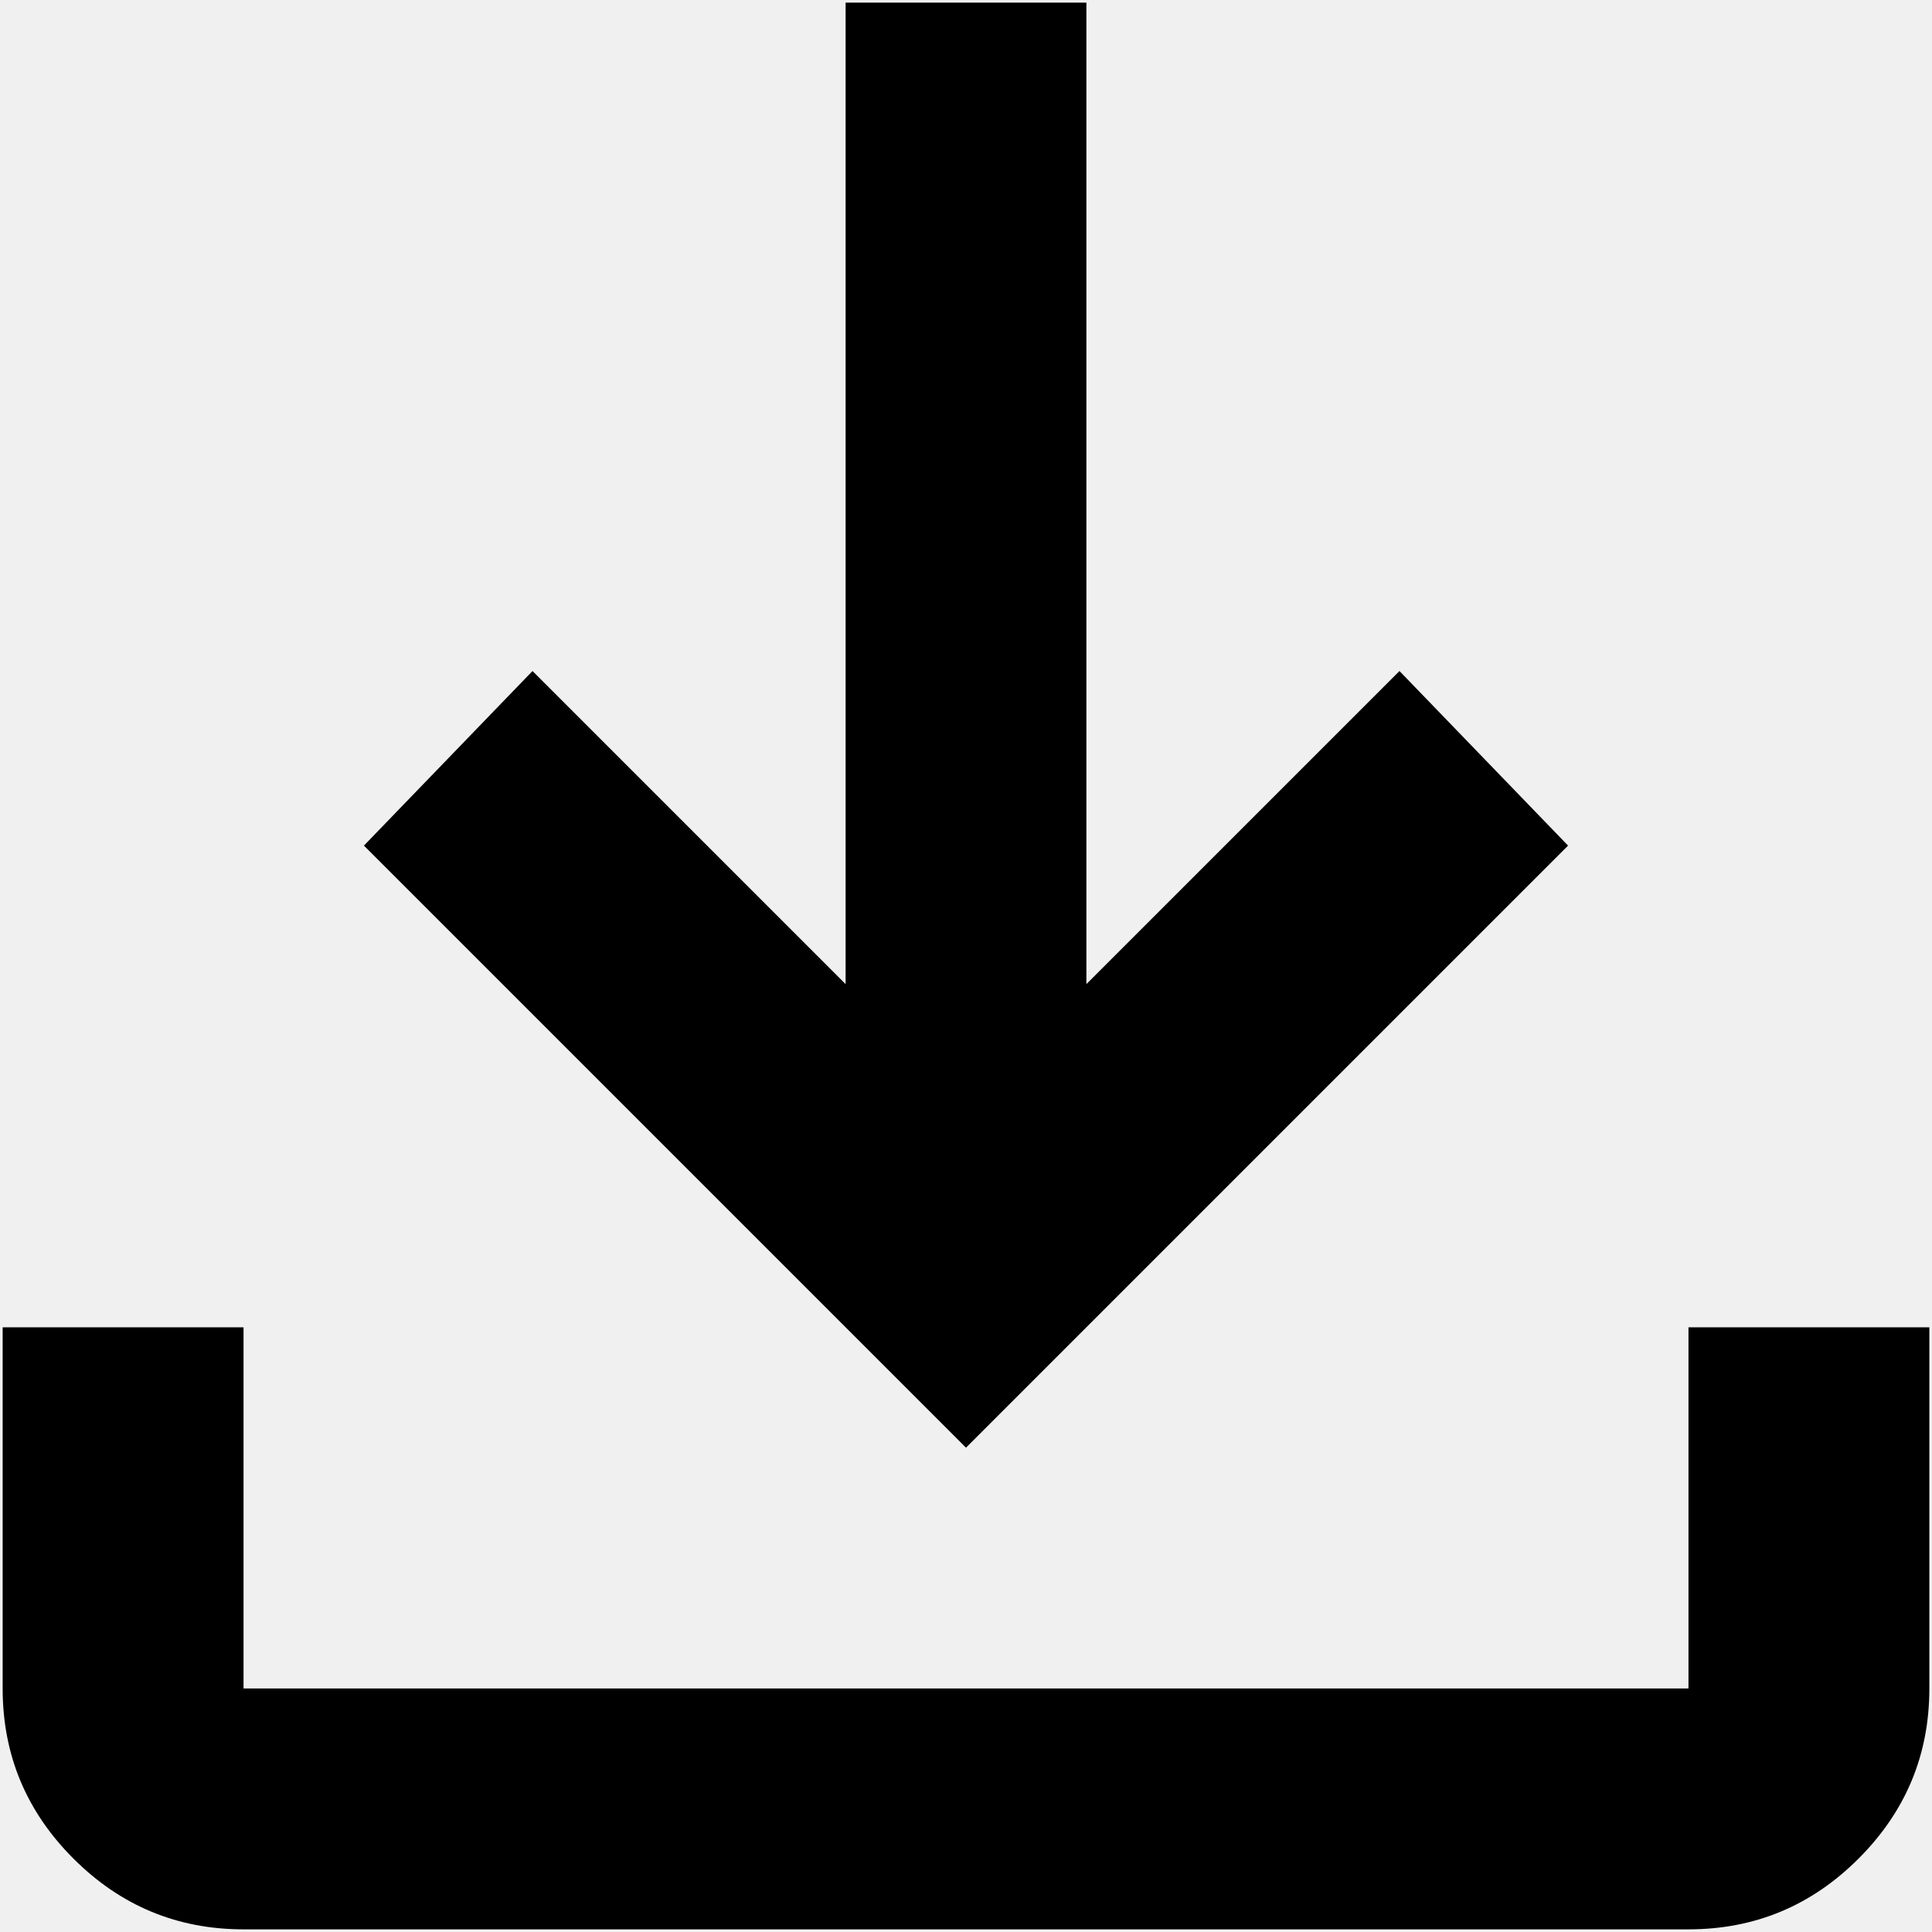
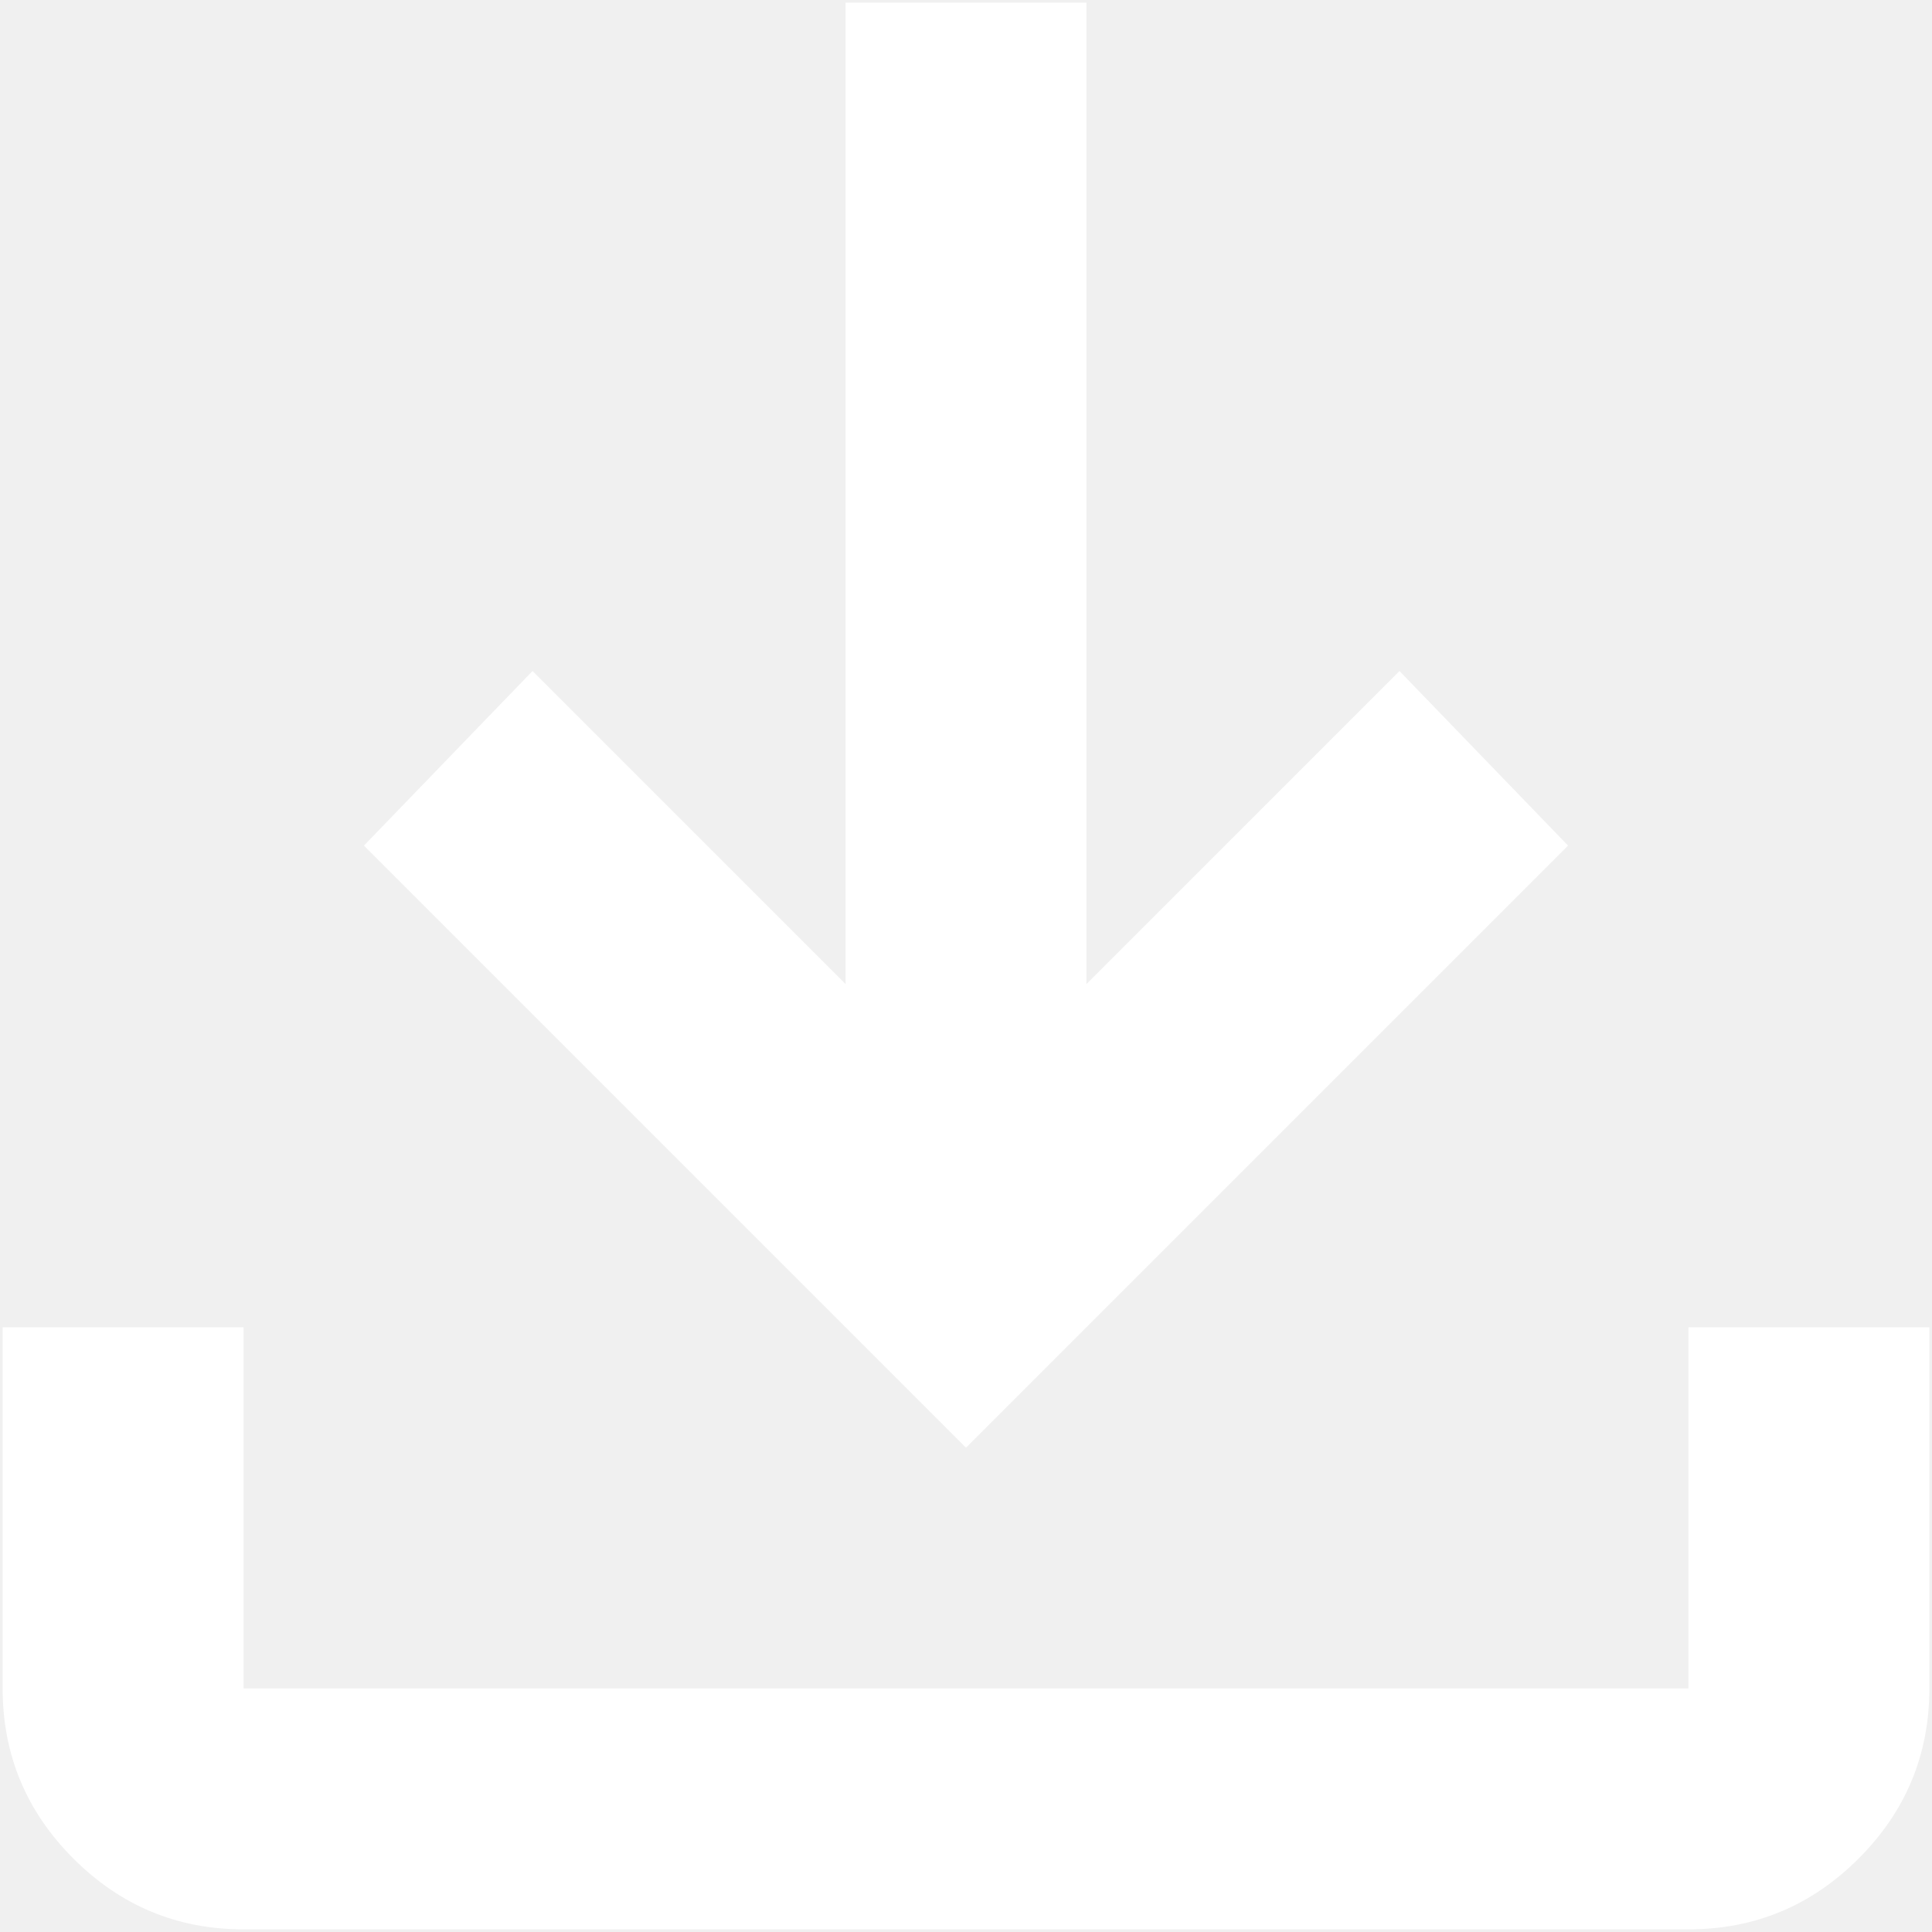
<svg xmlns="http://www.w3.org/2000/svg" width="19" height="19" viewBox="0 0 19 19" fill="none">
-   <path d="M9.5 14.237L3.579 8.316L5.237 6.599L8.316 9.678V0.026H10.684V9.678L13.763 6.599L15.421 8.316L9.5 14.237ZM2.395 18.974C1.743 18.974 1.186 18.742 0.722 18.278C0.258 17.814 0.026 17.257 0.026 16.605V13.053H2.395V16.605H16.605V13.053H18.974V16.605C18.974 17.257 18.742 17.814 18.278 18.278C17.814 18.742 17.257 18.974 16.605 18.974H2.395Z" fill="black" />
+   <path d="M9.5 14.237L3.579 8.316L5.237 6.599L8.316 9.678V0.026H10.684V9.678L13.763 6.599L15.421 8.316L9.5 14.237ZM2.395 18.974C1.743 18.974 1.186 18.742 0.722 18.278C0.258 17.814 0.026 17.257 0.026 16.605V13.053H2.395V16.605H16.605V13.053H18.974V16.605C18.974 17.257 18.742 17.814 18.278 18.278C17.814 18.742 17.257 18.974 16.605 18.974H2.395Z" fill="white" />
</svg>
